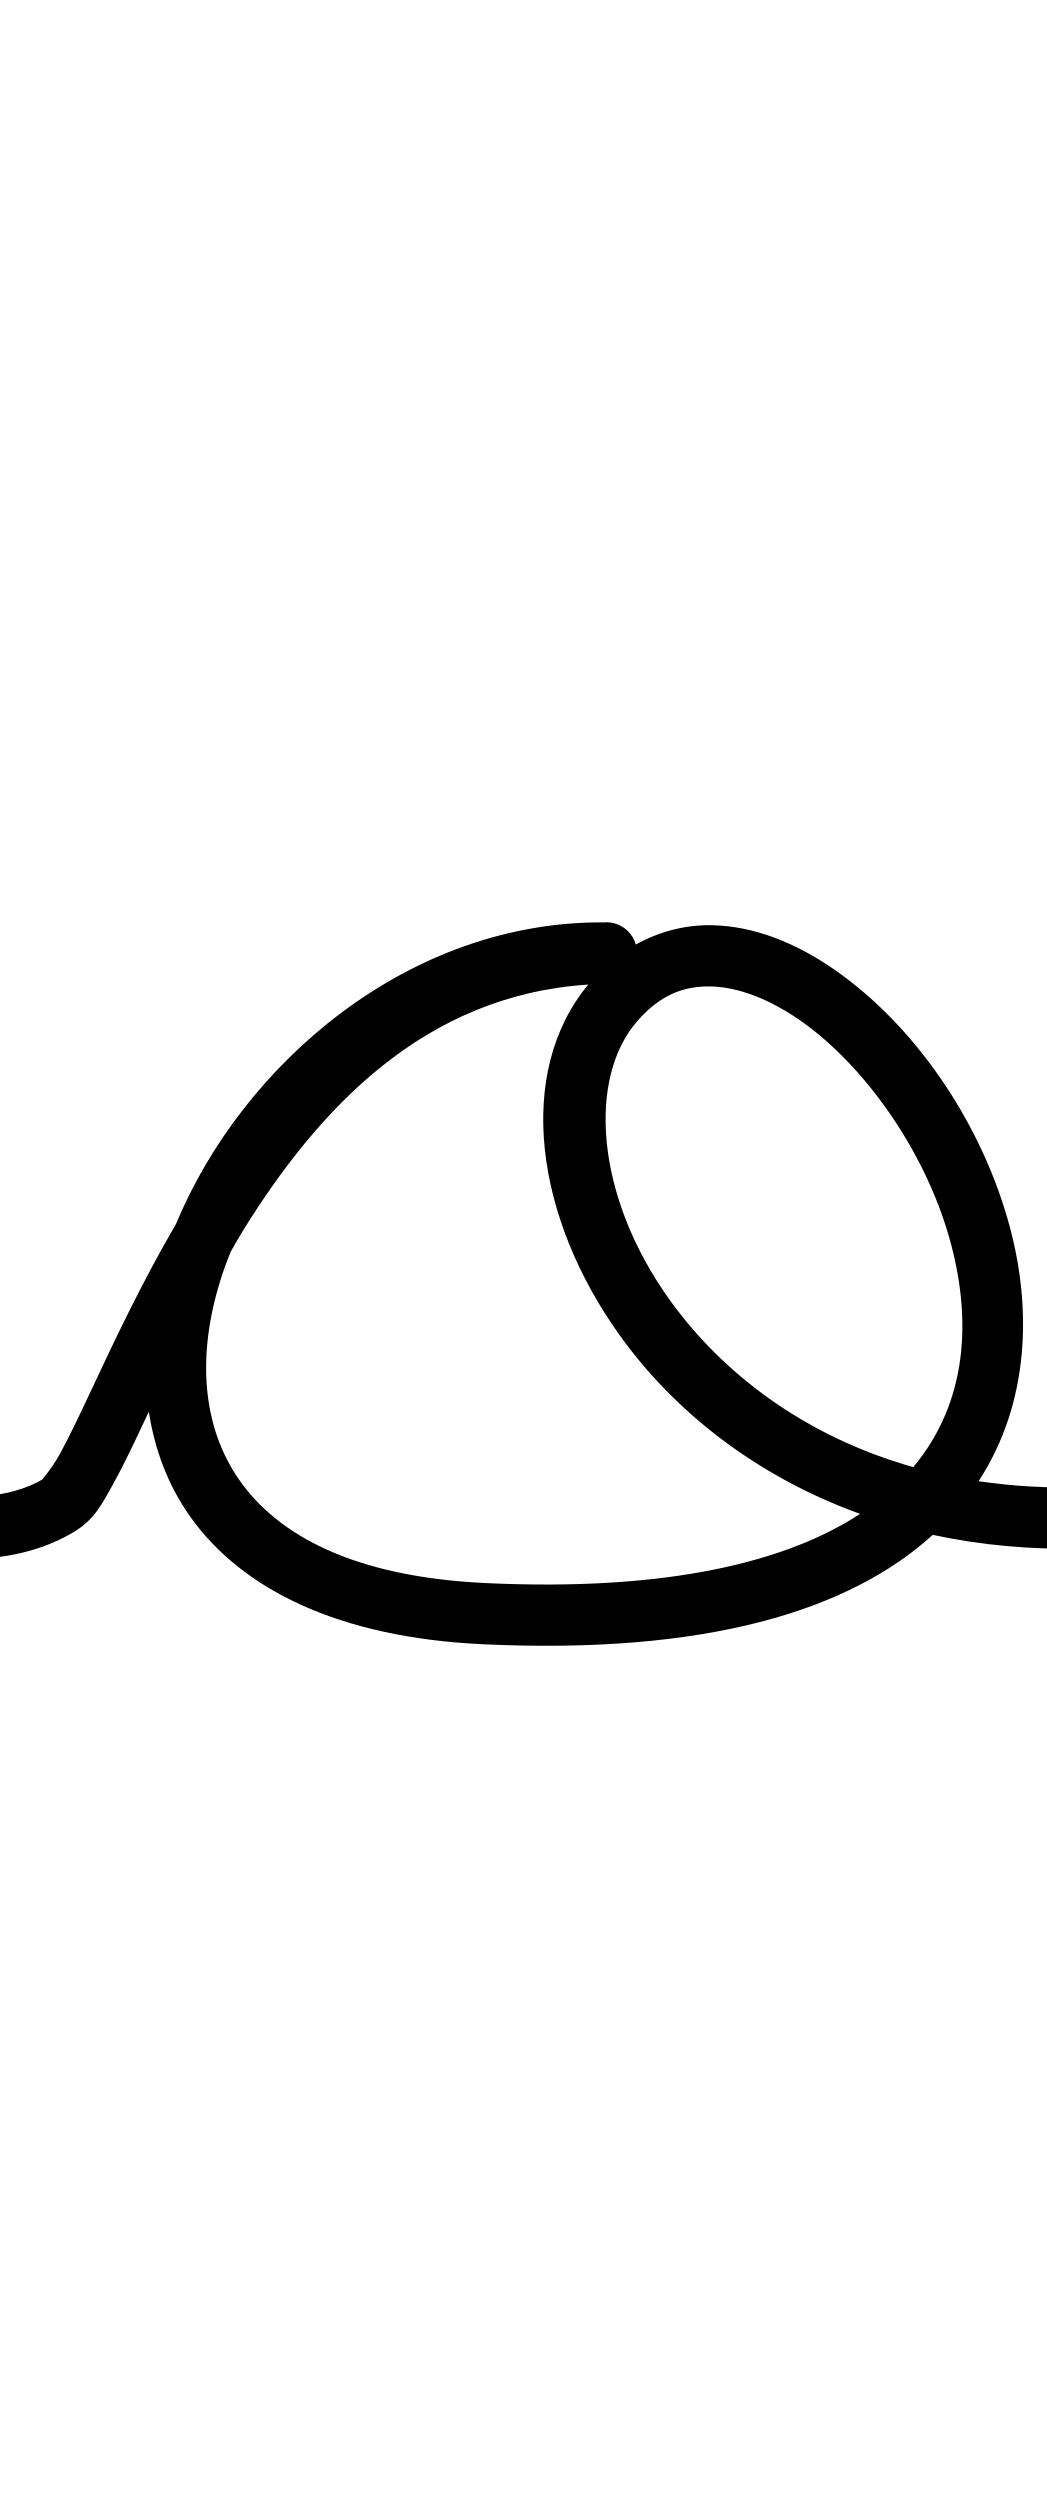
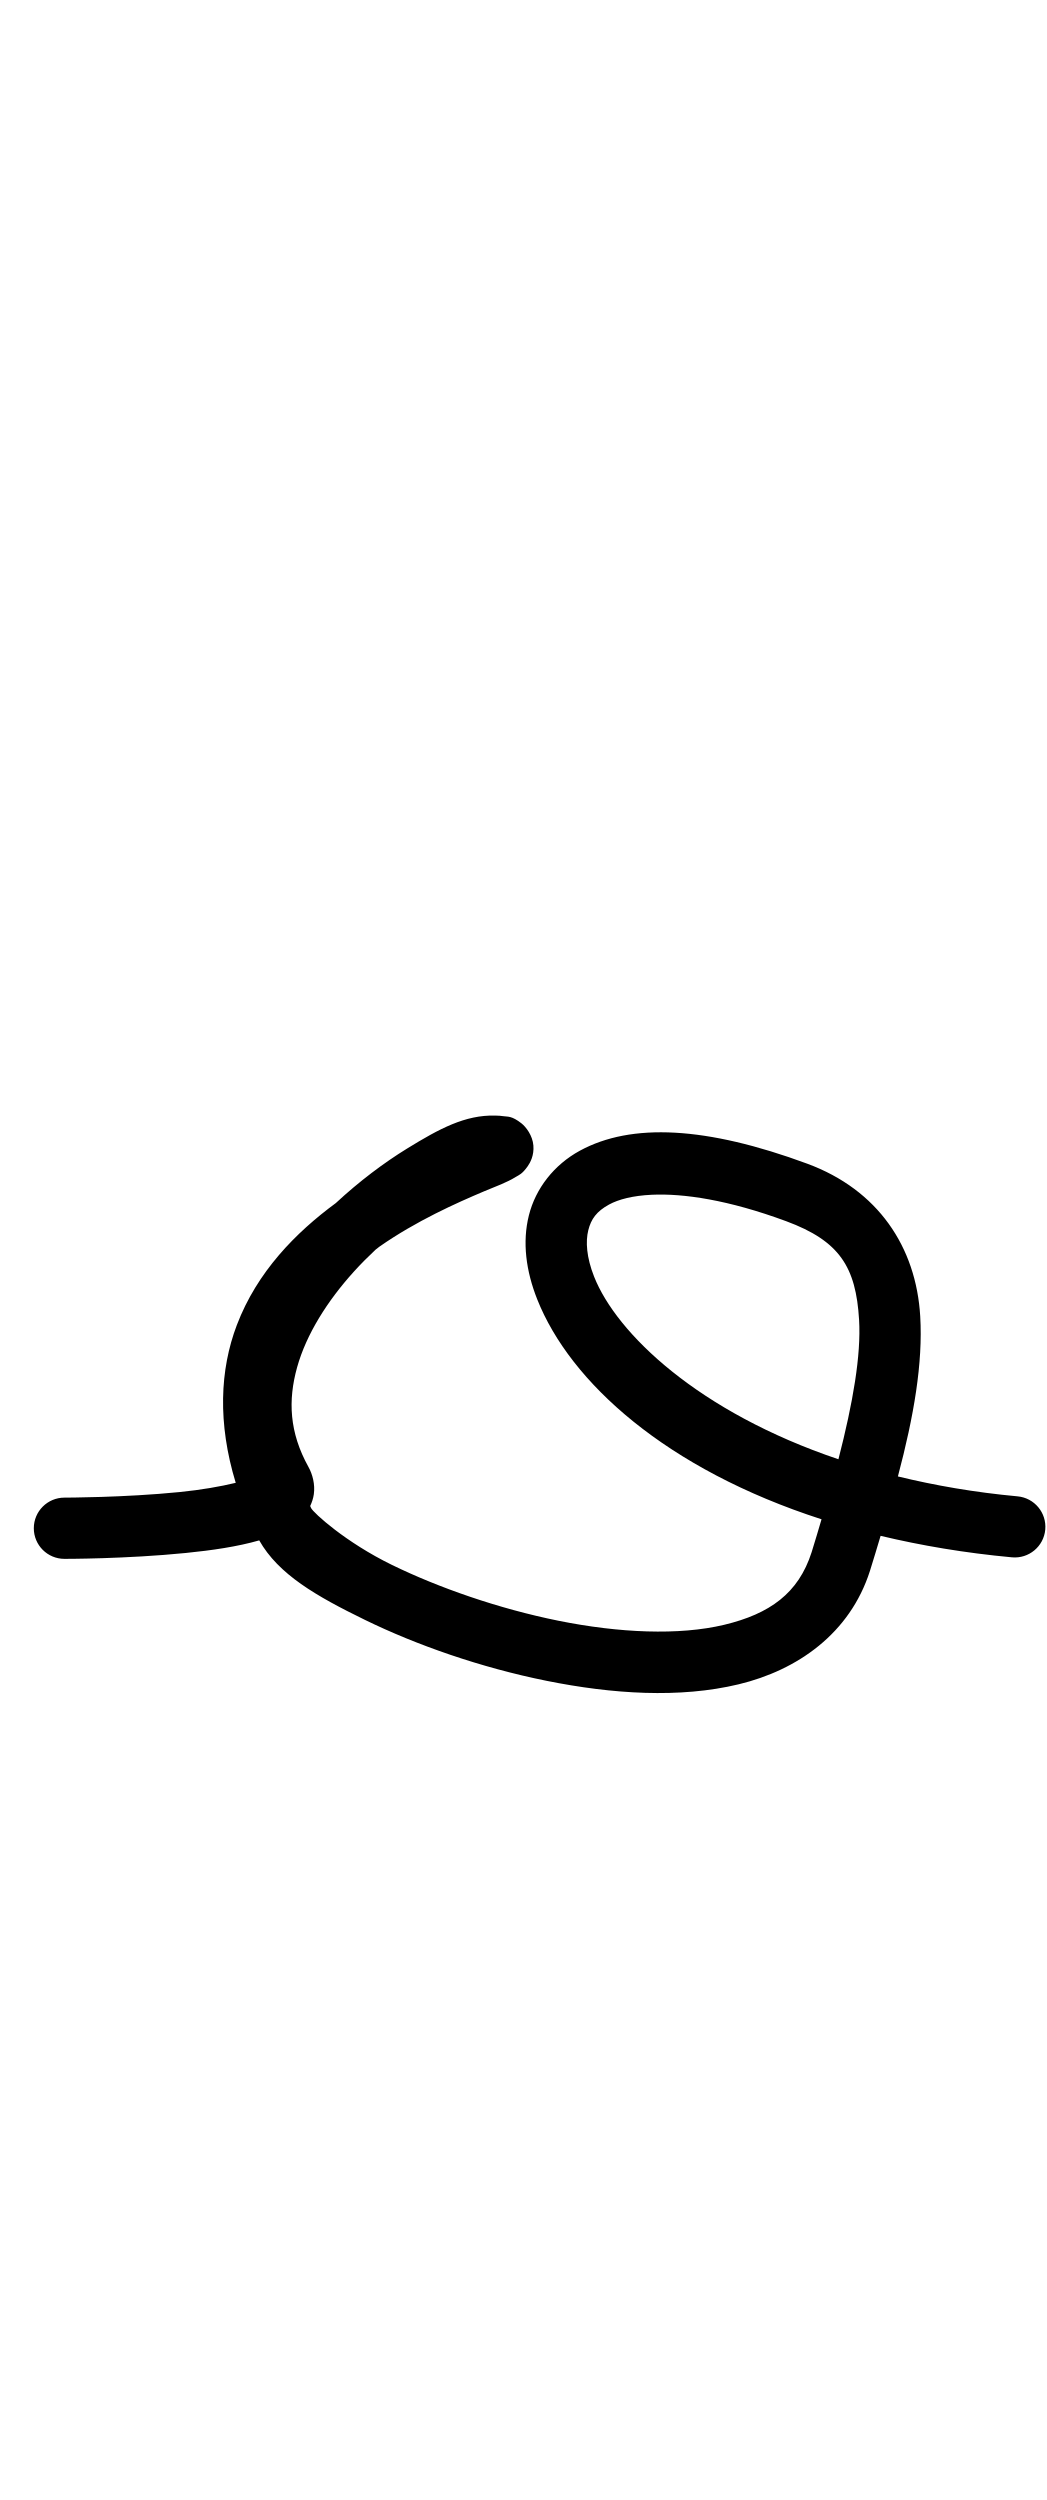
<svg xmlns="http://www.w3.org/2000/svg" version="1.1" viewBox="-19 0 449.563 1073.733" id="svg1" width="449.563" height="1073.733">
+   <path style="color:#000000;fill:#000000;stroke-linecap:round;stroke-linejoin:round;-inkscape-stroke:none" d="m 193.689,479.133 c -12.908,-0.329 -23.907,5.592 -37.832,14.152 -9.958,6.122 -20.534,14.066 -30.617,23.422 -17.216,12.681 -33.823,29.51 -42.527,52.418 -7.277,19.152 -8.297,42.074 -0.471,67.738 -6.488,1.576 -14.787,3.029 -24.061,3.961 -23.794,2.39 -49.5,2.396 -49.5,2.396 a 13.15,13.15 0 0 0 -13.16,13.139 13.15,13.15 0 0 0 13.139,13.162 c 0,0 26.509,0.046 52.15,-2.529 11.231,-1.128 22.098,-2.7 31.529,-5.406 8.275,14.628 24.469,23.925 45.434,34.158 22.146,10.81 49.692,20.459 77.953,26.154 28.261,5.695 57.182,7.585 82.506,1.502 25.324,-6.083 47.81,-21.866 56.395,-48.688 1.688,-5.275 3.047,-10.046 4.586,-15.082 17.401,4.162 36.159,7.358 56.414,9.23 a 13.15,13.15 0 0 0 14.303,-11.883 13.15,13.15 0 0 0 -11.883,-14.305 c -18.575,-1.717 -35.639,-4.714 -51.404,-8.553 6.895,-26.036 10.769,-48.733 9.586,-68.768 -1.761,-29.815 -18.157,-54.332 -48.488,-65.541 -43.397,-16.037 -75.592,-17.643 -97.721,-5.576 -11.064,6.033 -18.967,16.194 -21.861,27.727 -2.895,11.532 -1.256,23.913 3.57,36.078 14.186,35.758 55.533,72.994 122.111,94.484 -1.436,4.745 -2.663,9.176 -4.262,14.172 -5.643,17.632 -18.003,26.451 -37.488,31.131 -19.485,4.68 -45.339,3.492 -71.168,-1.713 -25.829,-5.205 -51.688,-14.28 -71.613,-24.006 -19.925,-9.726 -33.727,-22.383 -34.705,-24.41 -0.146,-0.302 -0.238,-0.575 -0.381,-0.875 0.722,-1.543 1.308,-3.219 1.564,-5.055 0.596,-4.259 -0.558,-8.571 -2.312,-11.73 -8.245,-14.848 -8.823,-28.618 -4.863,-42.818 3.96,-14.2 13.038,-28.536 24.375,-41.062 2.99,-3.304 6.142,-6.456 9.363,-9.475 0.551,-0.396 1.052,-0.862 1.607,-1.25 15.866,-11.089 33.11,-18.749 44.834,-23.717 5.862,-2.484 9.509,-3.625 14.002,-6.385 1.123,-0.69 2.459,-1.066 4.801,-4.365 1.171,-1.65 2.838,-4.725 2.49,-8.986 -0.348,-4.261 -3.13,-7.955 -5.176,-9.551 -4.091,-3.191 -5.798,-2.768 -7.275,-2.99 -1.477,-0.222 -2.651,-0.274 -3.943,-0.307 z m 67.25,34.008 c 13.606,-0.624 32.886,2.178 57.684,11.342 22.992,8.496 30.006,19.676 31.35,42.422 0.891,15.085 -2.599,35.498 -8.875,59.838 -60.261,-20.334 -95.261,-54.048 -104.922,-78.4 -3.306,-8.334 -3.714,-15.173 -2.508,-19.977 1.206,-4.804 3.551,-8.097 8.943,-11.037 4.044,-2.205 10.164,-3.813 18.328,-4.188 z" id="path1" />
  <defs id="defs1">
    <pattern id="EMFhbasepattern" patternUnits="userSpaceOnUse" width="6" height="6" x="0" y="0" />
    <pattern id="EMFhbasepattern-2" patternUnits="userSpaceOnUse" width="6" height="6" x="0" y="0" />
    <pattern id="EMFhbasepattern-3" patternUnits="userSpaceOnUse" width="6" height="6" x="0" y="0" />
    <pattern id="EMFhbasepattern-9" patternUnits="userSpaceOnUse" width="6" height="6" x="0" y="0" />
    <pattern id="EMFhbasepattern-0" patternUnits="userSpaceOnUse" width="6" height="6" x="0" y="0" />
    <pattern id="EMFhbasepattern-8" patternUnits="userSpaceOnUse" width="6" height="6" x="0" y="0" />
-     <pattern id="EMFhbasepattern-89" patternUnits="userSpaceOnUse" width="6" height="6" x="0" y="0" />
+     <pattern id="EMFhbasepattern-5" patternUnits="userSpaceOnUse" width="6" height="6" x="0" y="0" />
  </defs>
-   <path style="color:#000000;fill:#000000;stroke-linecap:round;stroke-linejoin:round;-inkscape-stroke:none" d="m 241.428,396.117 c -0.206,0.003 -0.398,0.032 -0.604,0.035 -84.353,-0.77 -155.6,60.689 -184.244,129.551 -14.996,25.747 -26.849,51.017 -36.27,71.117 -5.343,11.401 -9.991,21.168 -13.871,28.135 -3.881,6.967 -7.993,10.908 -6.912,10.242 -14.774,9.092 -36.223,7.766 -36.223,7.766 a 13.15,13.15 0 0 0 -14.375,11.797 13.15,13.15 0 0 0 11.799,14.375 c 0,0 28.065,3.548 52.582,-11.539 8.086,-4.976 11.514,-11.604 16.104,-19.844 4.589,-8.24 9.34,-18.316 14.709,-29.771 0.238,-0.507 0.561,-1.154 0.801,-1.666 2.468,15.986 8.021,31.284 17.662,44.908 22.206,31.381 63.753,52.039 125.645,54.963 95.676,4.52 157.354,-14.214 193.402,-46.973 20.43,4.417 42.561,6.547 66.32,5.797 a 13.15,13.15 0 0 0 12.729,-13.559 13.15,13.15 0 0 0 -13.559,-12.729 c -16.209,0.512 -31.48,-0.419 -45.814,-2.559 21.984,-33.793 23.248,-75.061 12.525,-112.361 -12.644,-43.984 -40.924,-83.991 -74.172,-107.143 -16.624,-11.576 -34.763,-19.053 -53.34,-19.289 -11.054,-0.141 -22.11,2.664 -32.254,8.311 a 13.151,13.151 0 0 0 -12.254,-9.564 c -0.13,-0.002 -0.256,0.015 -0.387,0.014 z m -7.787,26.756 c -31.393,37.9 -22.992,99.982 13.877,151.115 22.931,31.802 57.715,59.887 102.877,76.215 -31.059,20.357 -82.014,33.439 -160.924,29.711 -56.72,-2.68 -88.948,-20.61 -105.416,-43.883 -16.468,-23.273 -18.433,-53.973 -8.414,-86.105 1.29,-4.137 2.796,-8.272 4.479,-12.393 1.642,-2.798 3.155,-5.598 4.875,-8.387 C 117.74,476.058 163.269,427.389 233.641,422.873 Z m 52.348,0.795 c 11.554,0.147 25.102,5.144 38.645,14.574 27.085,18.861 53.049,54.997 63.924,92.826 10.23,35.586 7.902,71.265 -15.314,99.055 -47.312,-13.408 -82.222,-40.767 -104.393,-71.516 -32.464,-45.024 -35.468,-95.688 -14.117,-120.09 9.777,-11.174 19.702,-14.997 31.256,-14.85 z" id="path2" />
</svg>
